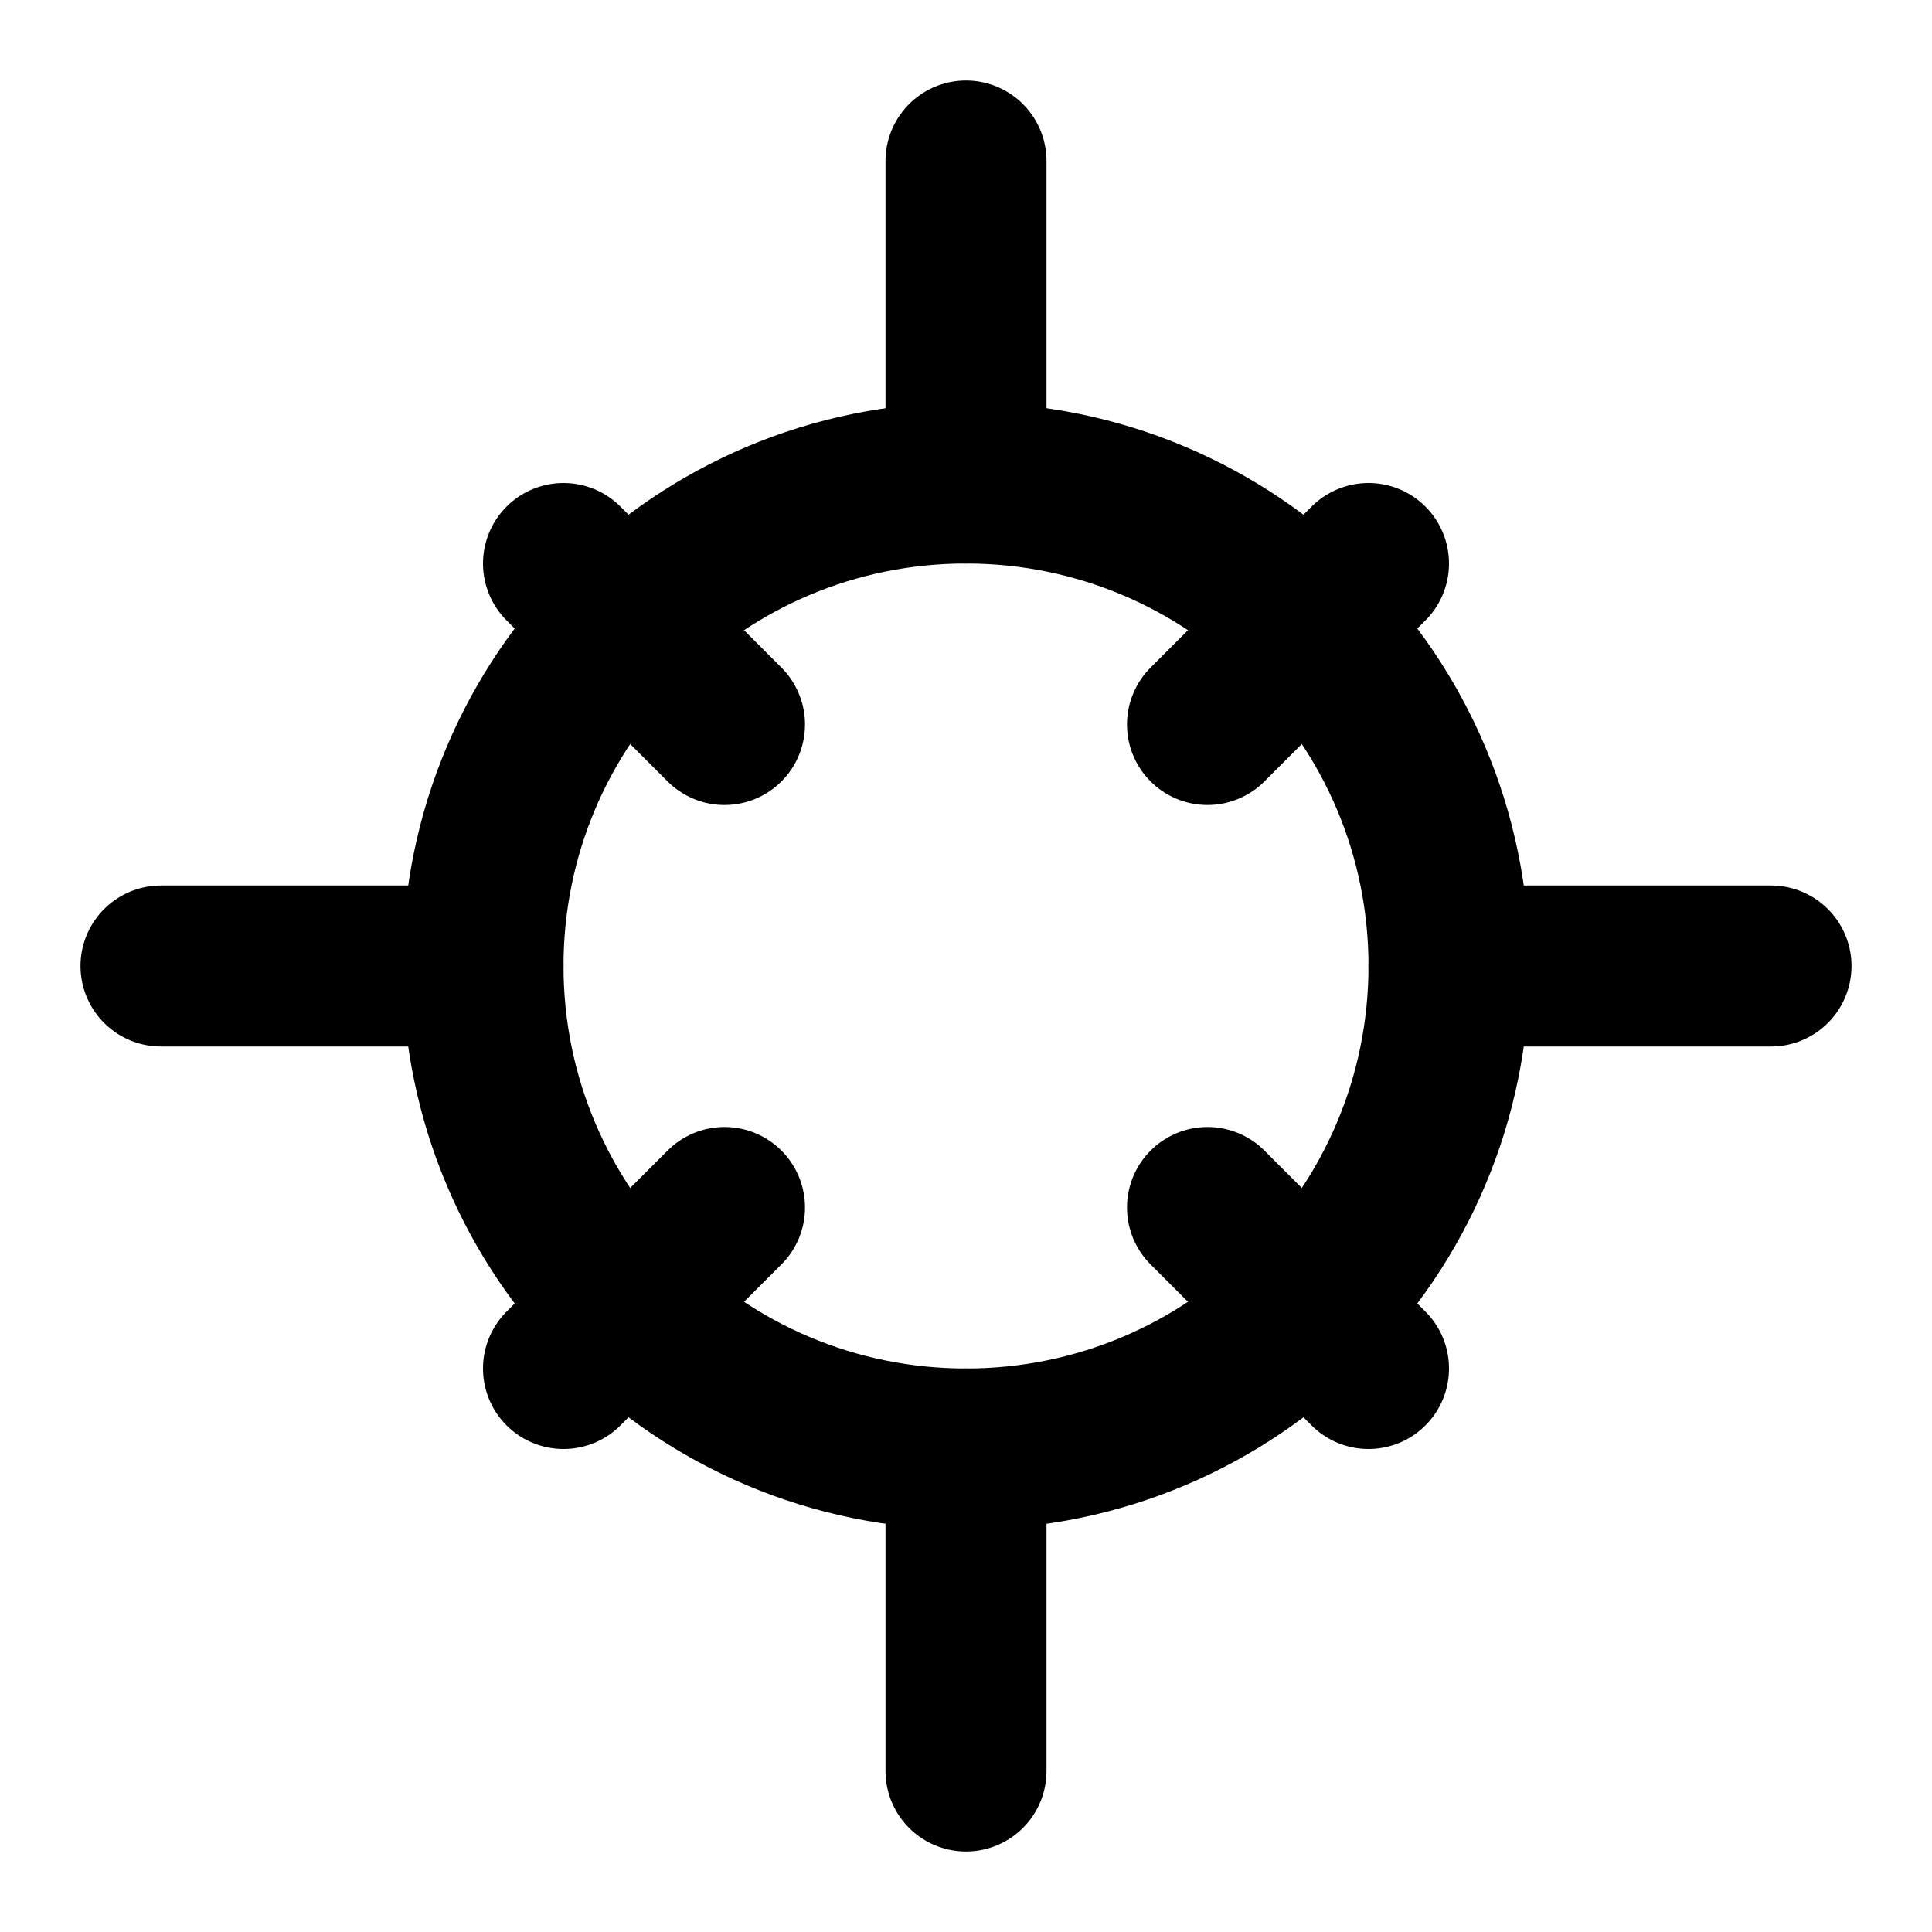
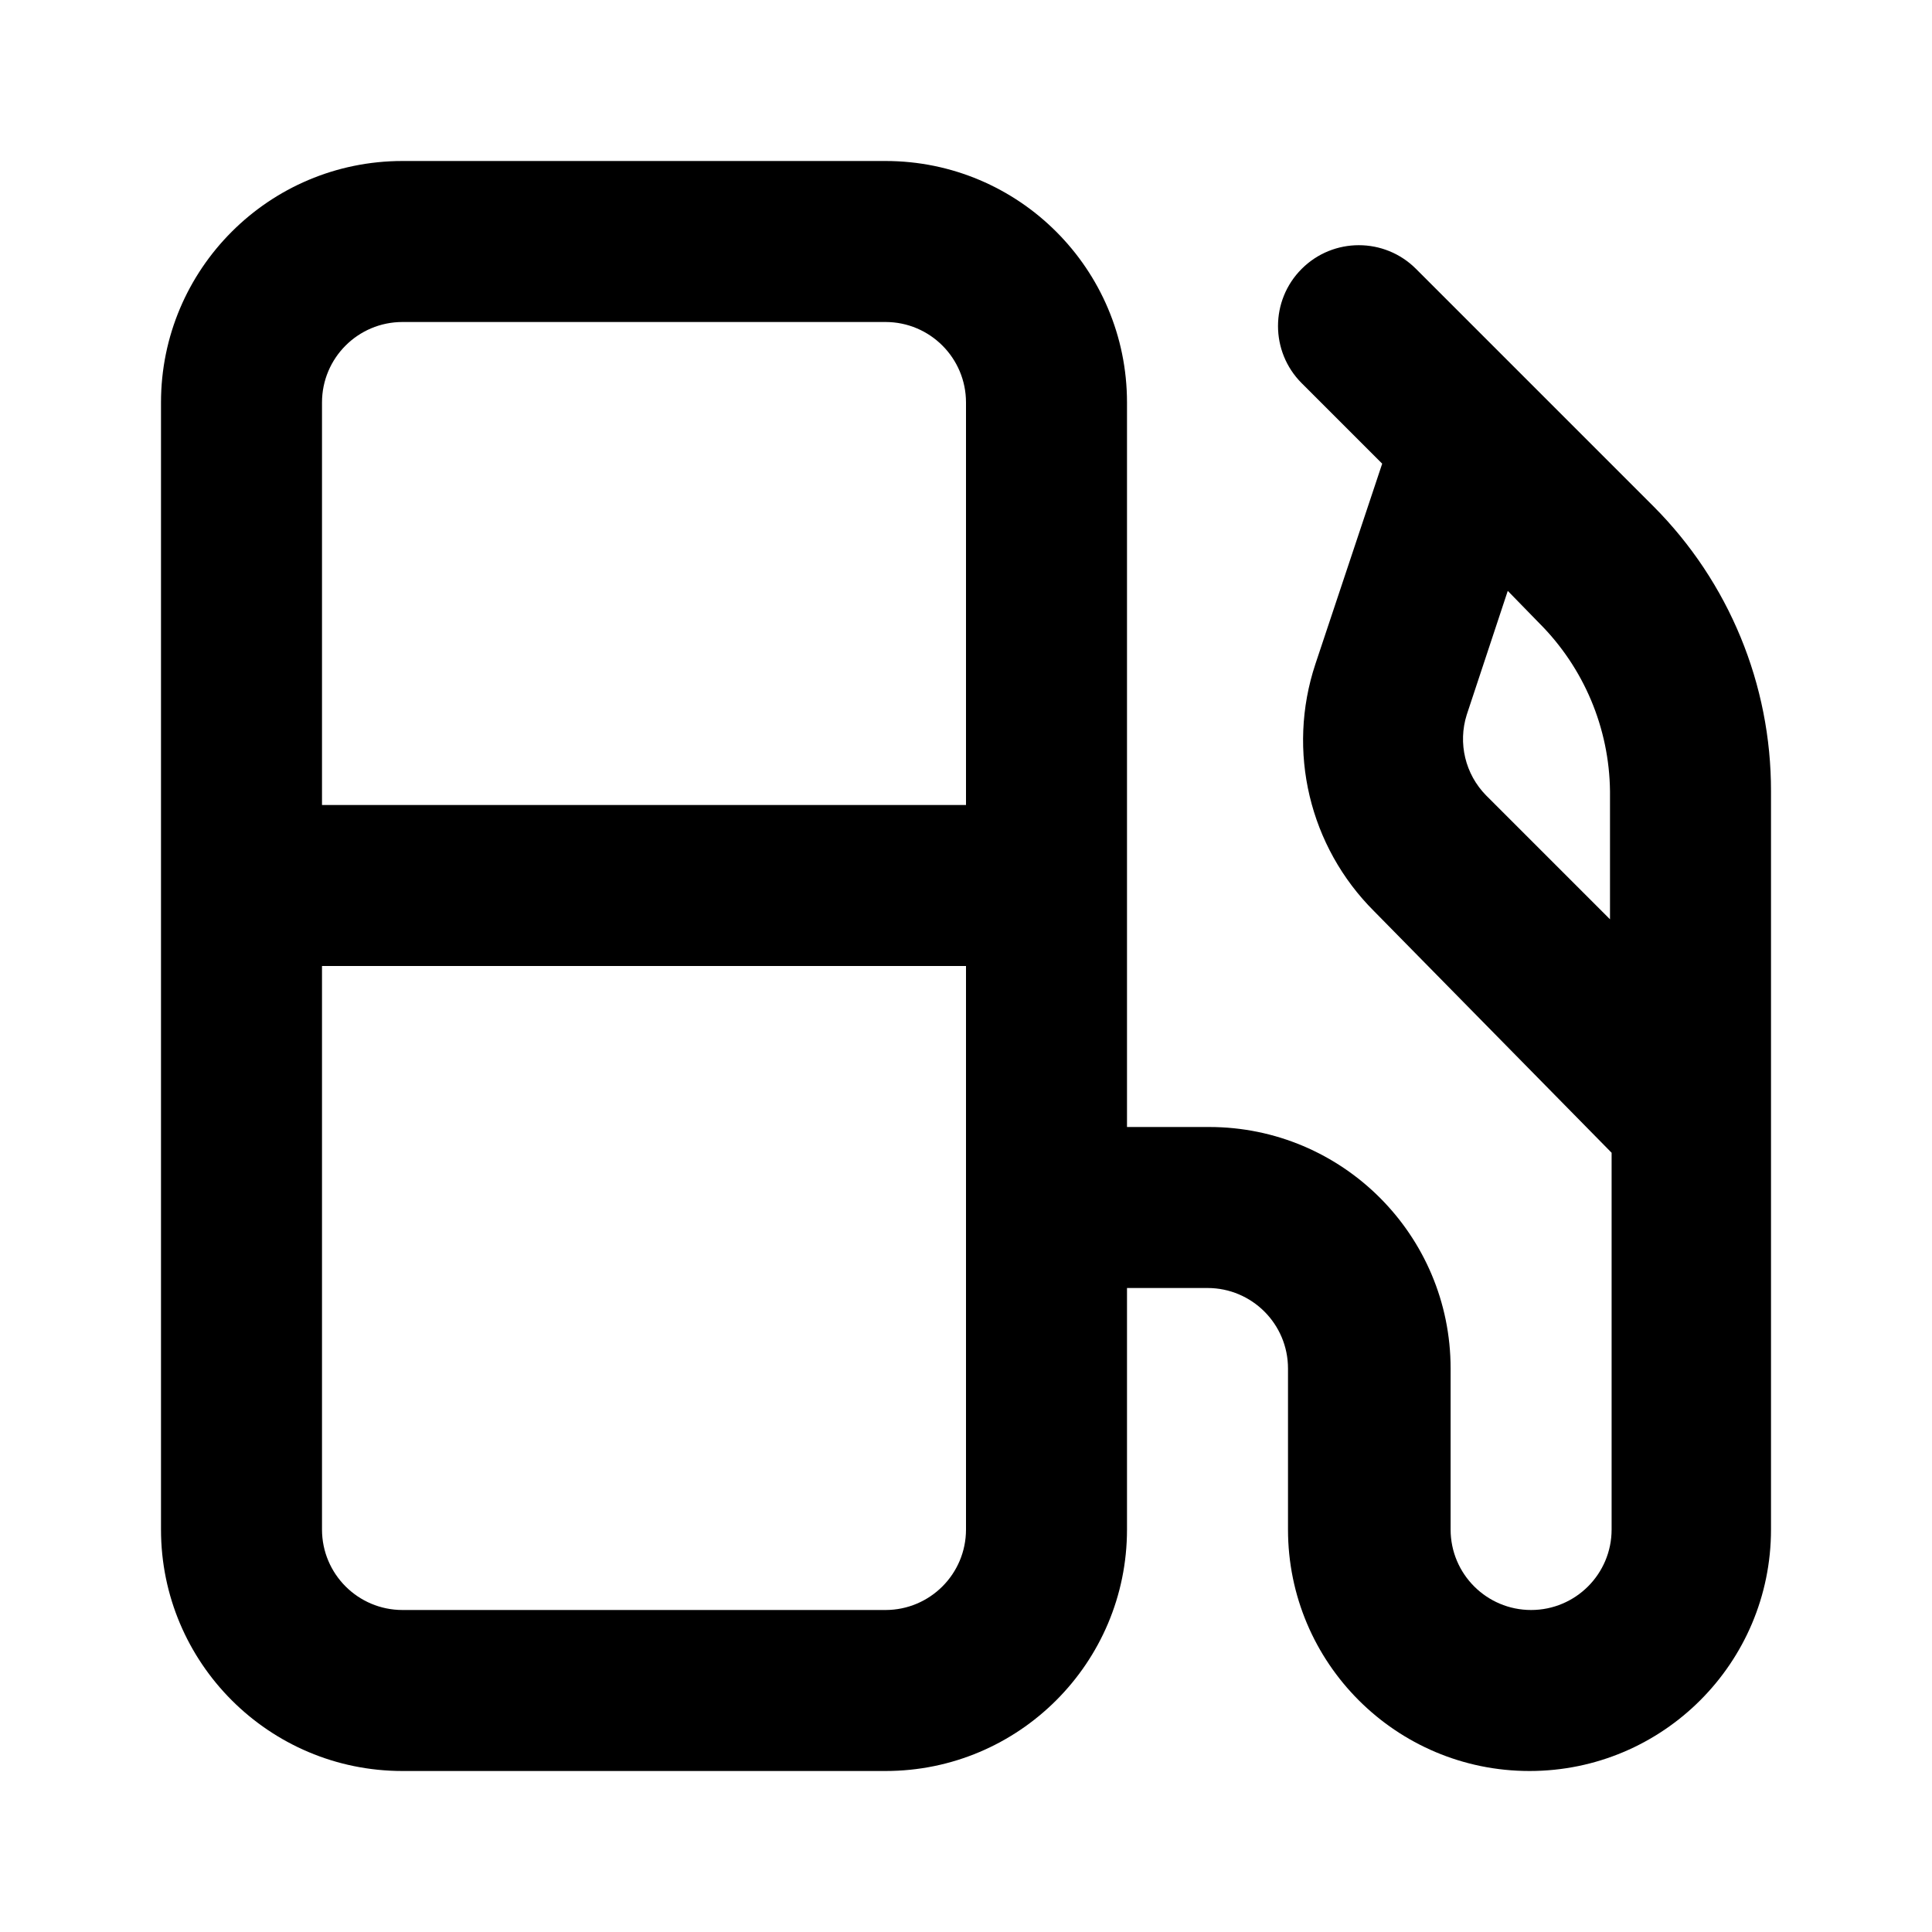
- <svg xmlns="http://www.w3.org/2000/svg" viewBox="0 0 24 24" fill="none" stroke="currentColor" stroke-width="2" stroke-linecap="round" stroke-linejoin="round">
-   <circle cx="12" cy="12" r="6" />
-   <path d="M12 6V2" />
-   <path d="M12 22v-4" />
-   <path d="M6 12H2" />
-   <path d="M22 12h-4" />
-   <path d="M9 9l-2-2" />
-   <path d="M17 17l-2-2" />
-   <path d="M15 9l2-2" />
-   <path d="M7 17l2-2" />
+ <svg xmlns="http://www.w3.org/2000/svg" fill="#000000" width="800px" height="800px" viewBox="0 0 24 24">
+   <path d="M20.54,6.29,19,4.75,17.59,3.34a1,1,0,0,0-1.42,1.42l1,1-.83,2.49a3,3,0,0,0,.73,3.07l2.95,3V19a1,1,0,0,1-2,0V17a3,3,0,0,0-3-3H14V5a3,3,0,0,0-3-3H5A3,3,0,0,0,2,5V19a3,3,0,0,0,3,3h6a3,3,0,0,0,3-3V16h1a1,1,0,0,1,1,1v2a3,3,0,0,0,6,0V9.83A5,5,0,0,0,20.54,6.29ZM12,19a1,1,0,0,1-1,1H5a1,1,0,0,1-1-1V12h8Zm0-9H4V5A1,1,0,0,1,5,4h6a1,1,0,0,1,1,1Zm8,1.42L18.46,9.88a1,1,0,0,1-.24-1l.51-1.54.39.4A3,3,0,0,1,20,9.83Z" />
</svg>
